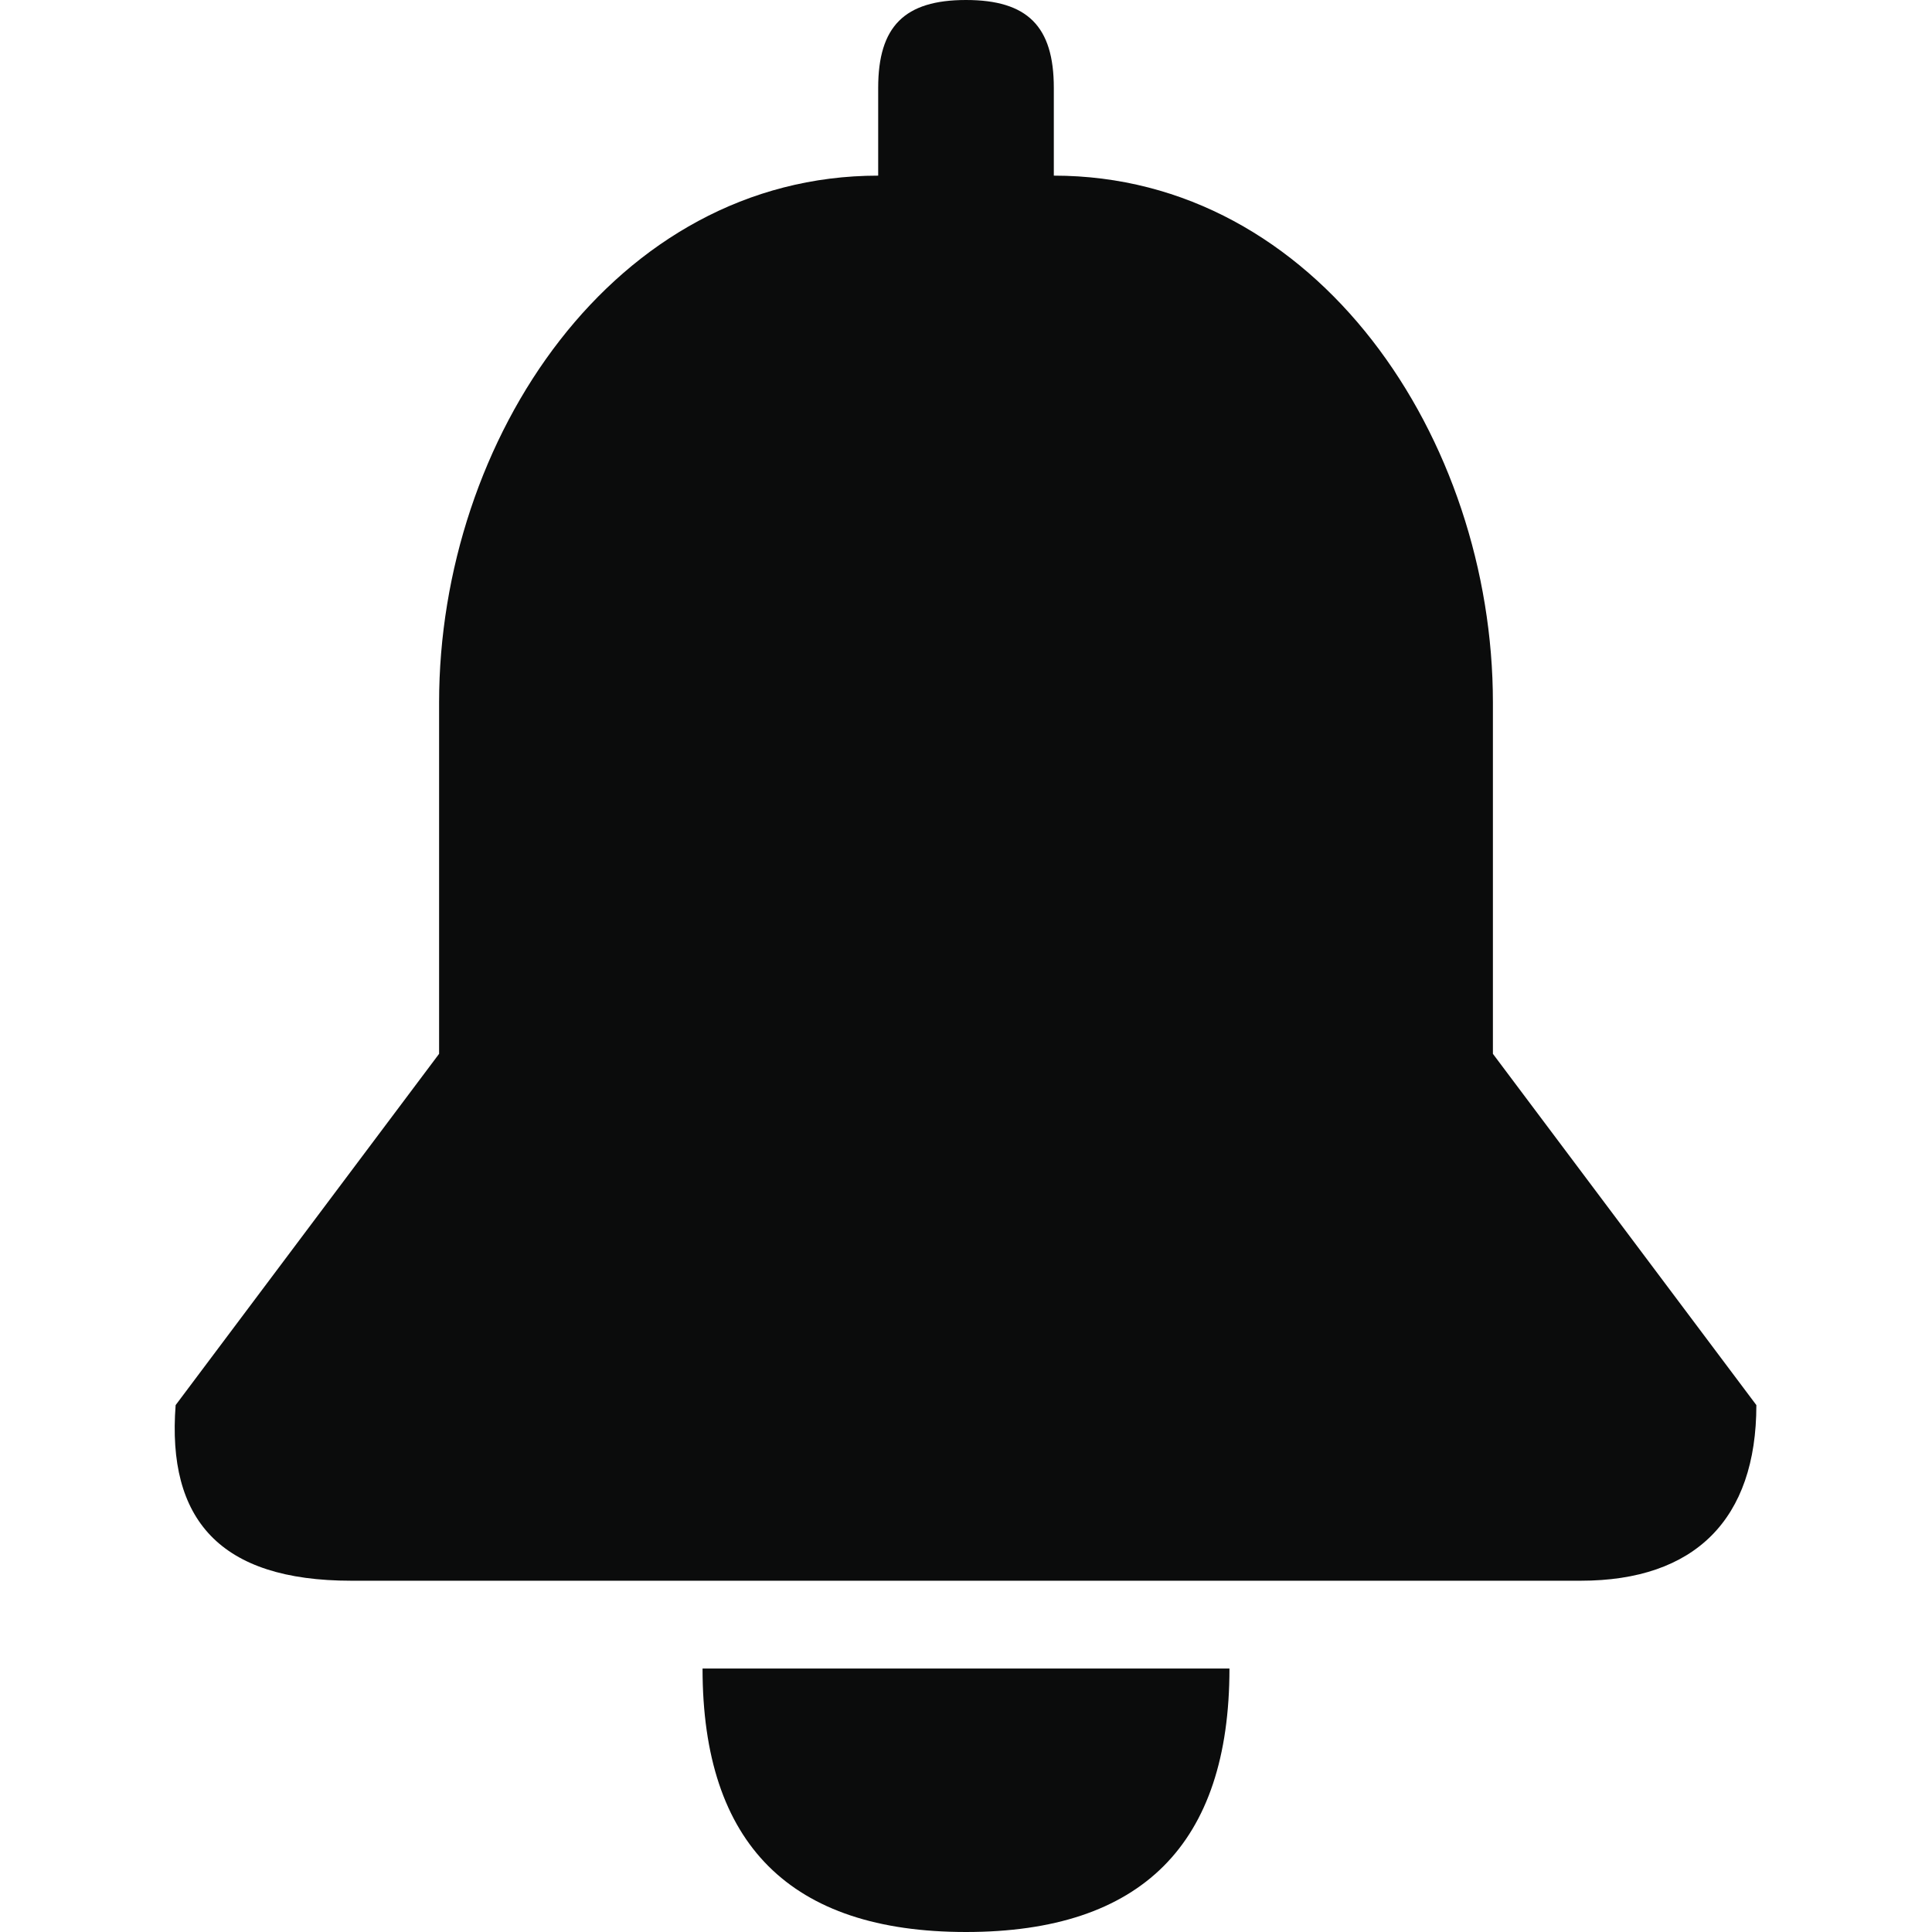
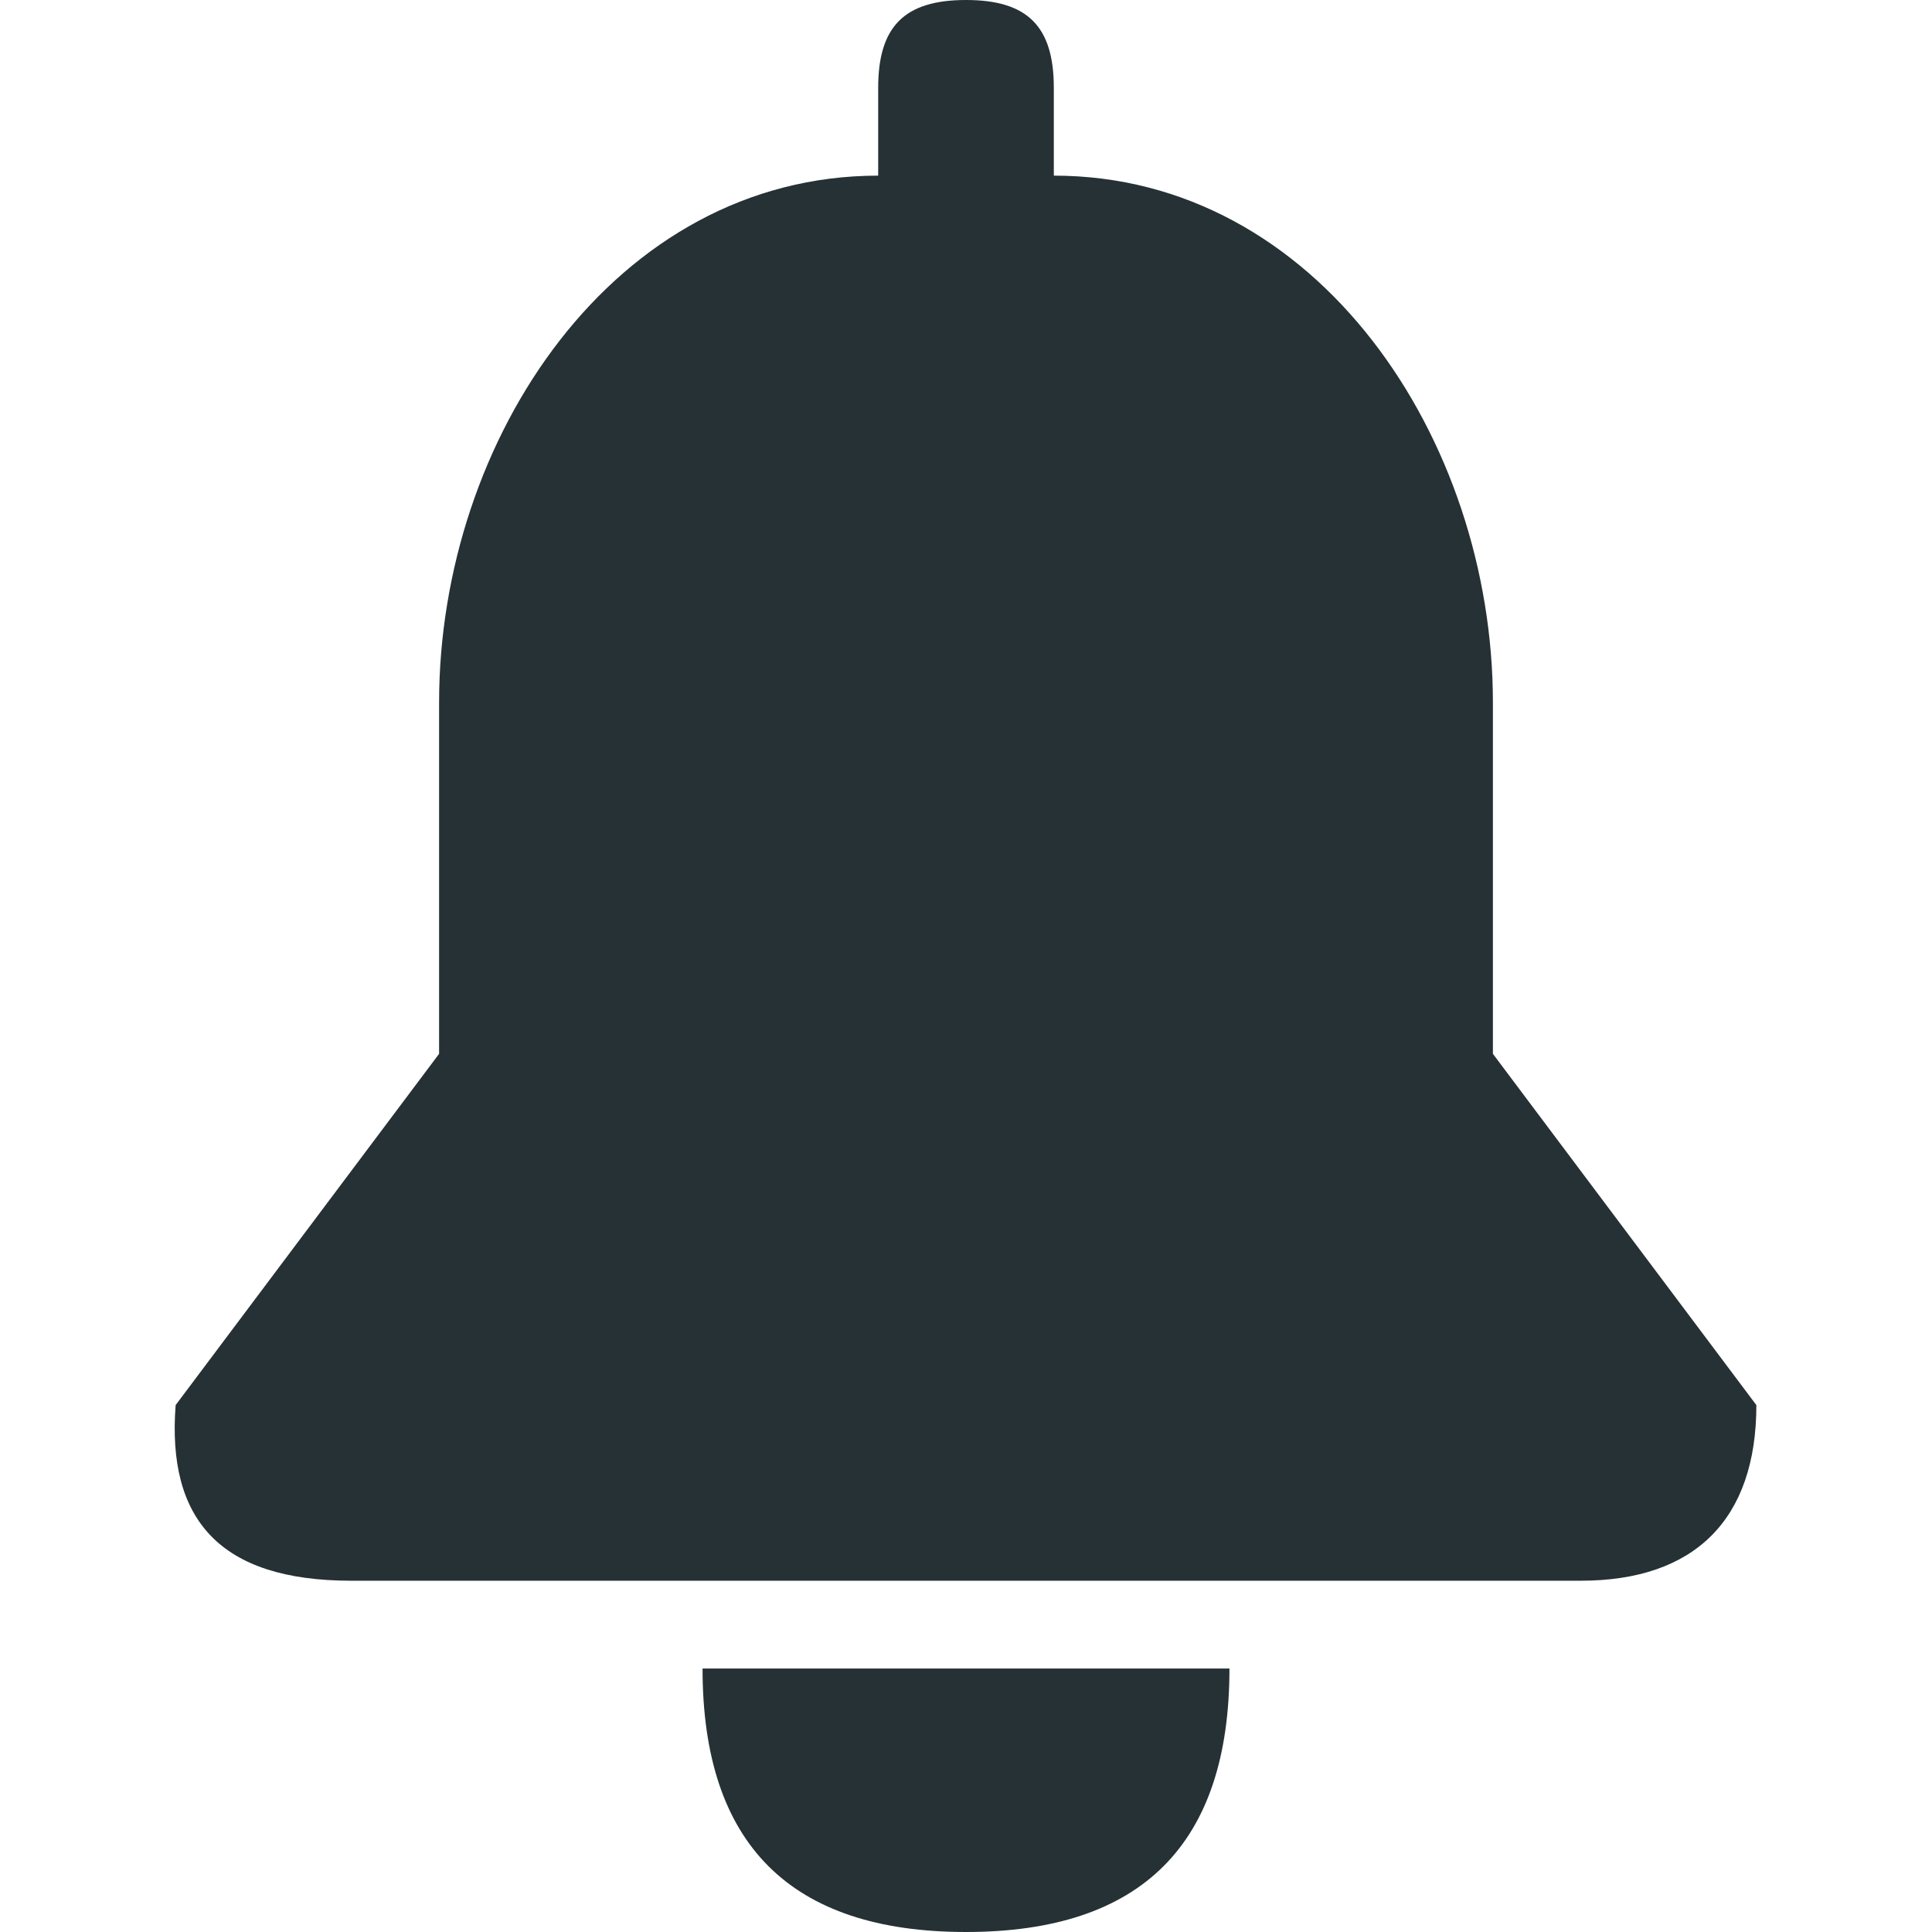
<svg xmlns="http://www.w3.org/2000/svg" viewBox="0 0 22 22">
-   <path fill="#0B0C0C" d="M8 19c0 2 1 3 3 3s3-1 3-3H8Zm9-7V8c0-3-2-6-5-6V1c0-.7-.3-1-1-1s-1 .3-1 1v1C7 2 5 5 5 8v4l-3 4c-.1 1.3.5 2 2 2h14c1.3 0 2-.7 2-2l-3-4Z" />
+   <path fill="#263135" d="M8 19c0 2 1 3 3 3s3-1 3-3H8Zm9-7V8c0-3-2-6-5-6V1c0-.7-.3-1-1-1s-1 .3-1 1v1C7 2 5 5 5 8v4l-3 4c-.1 1.3.5 2 2 2h14c1.3 0 2-.7 2-2l-3-4Z" />
</svg>
